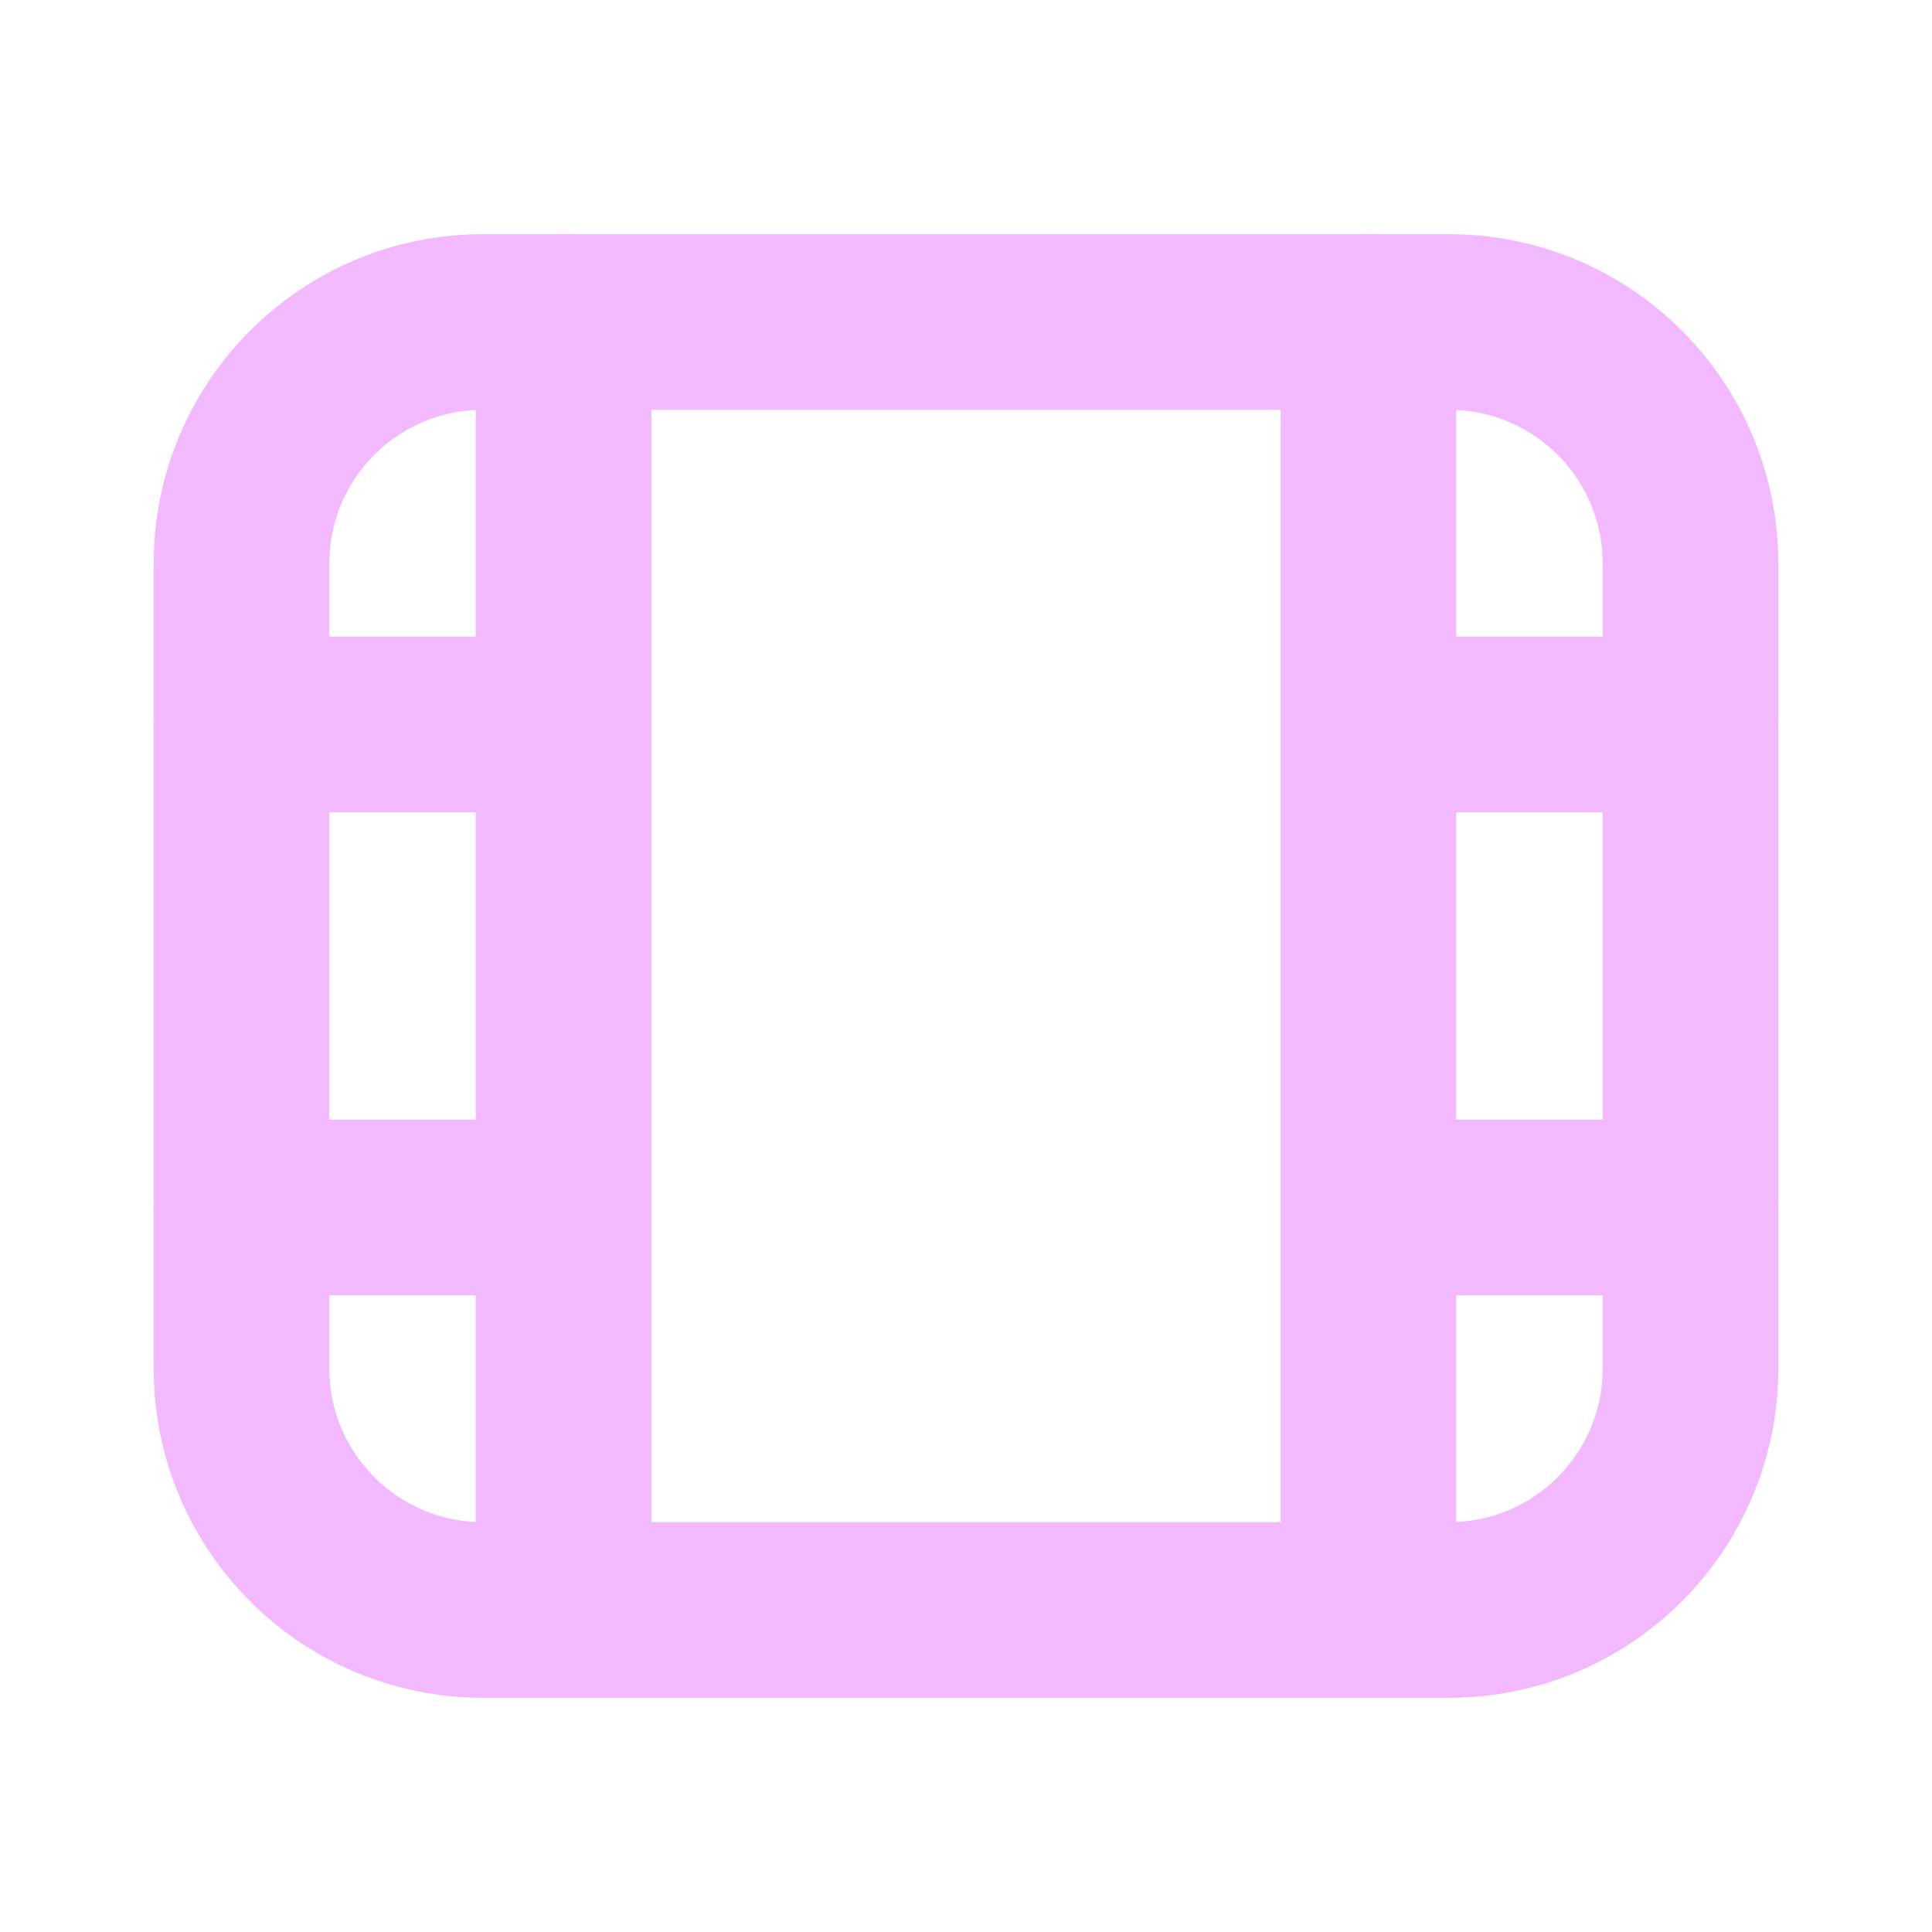
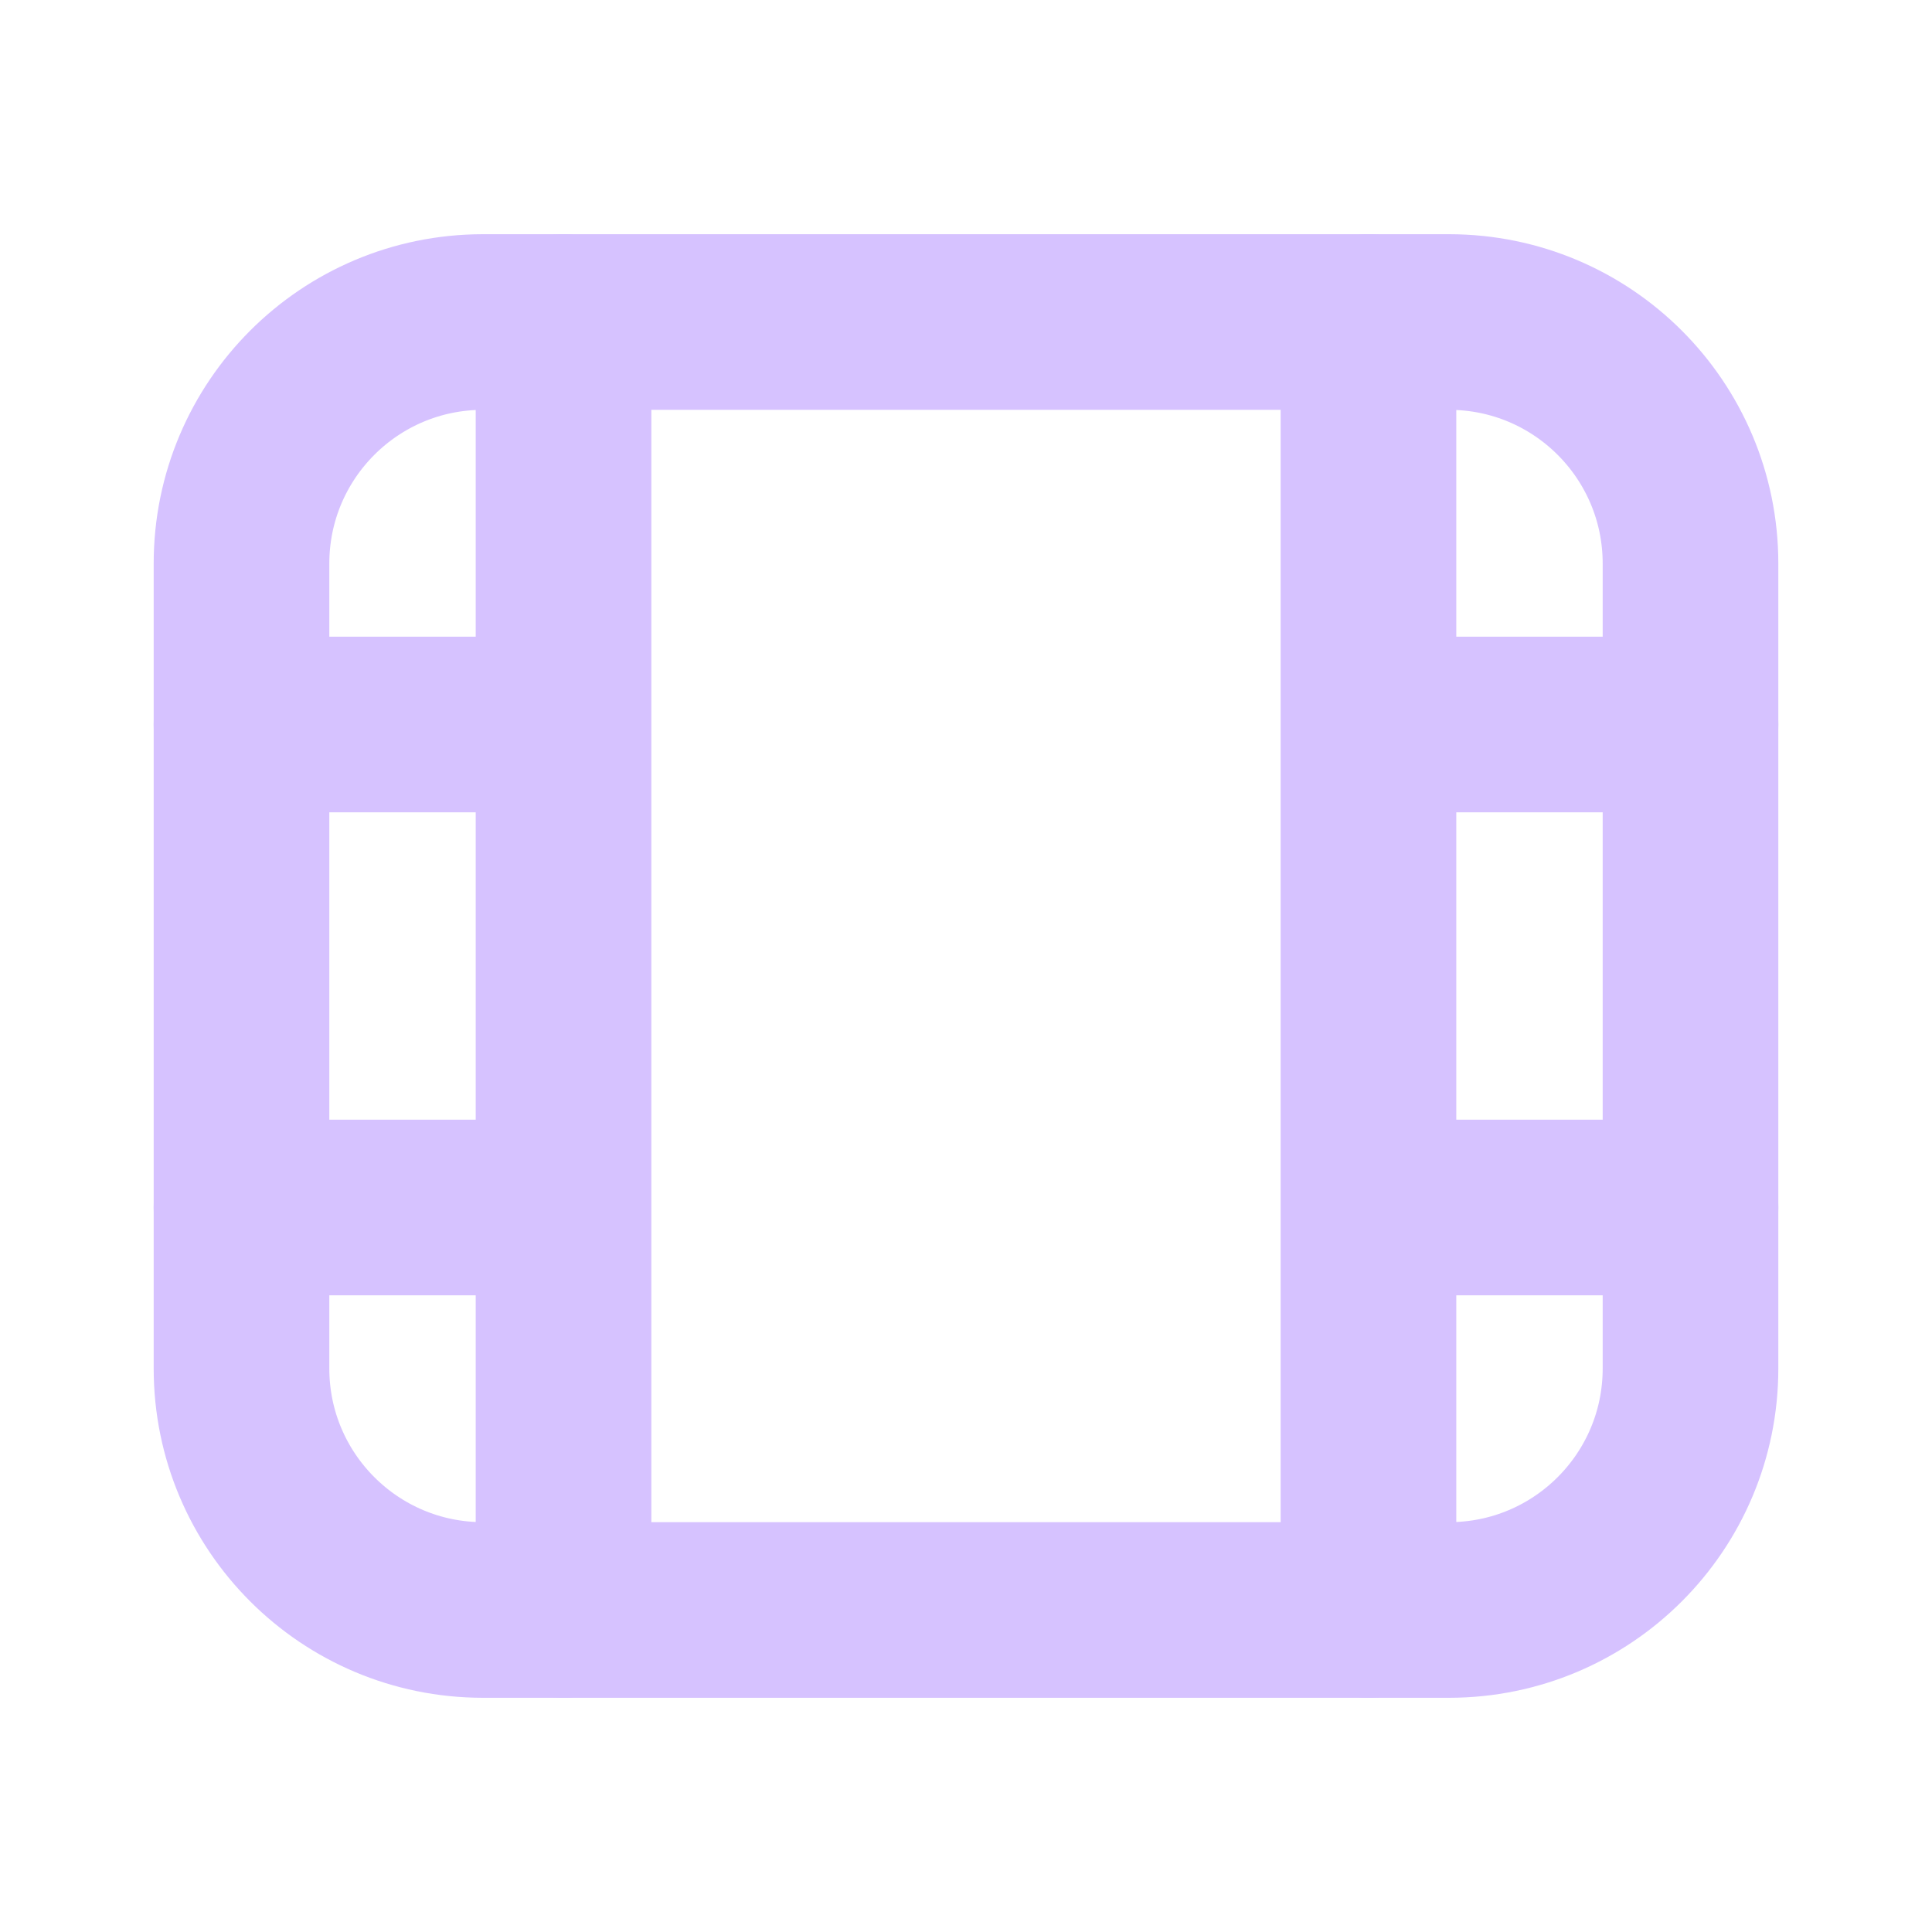
<svg xmlns="http://www.w3.org/2000/svg" preserveAspectRatio="none" overflow="visible" style="display: block;" width="22" height="22" viewBox="0 0 22 22" fill="none">
  <g id="Frame">
-     <path id="Vector" d="M5.5 3.667H16.5C18.019 3.667 19.25 4.898 19.25 6.417V15.583C19.25 17.102 18.019 18.333 16.5 18.333H5.5C3.981 18.333 2.75 17.102 2.75 15.583V6.417C2.75 4.898 3.981 3.667 5.5 3.667Z" stroke-width="2" stroke-linecap="round" stroke-linejoin="round" stroke="#F2B9FF" />
-     <path id="Vector_2" d="M6.417 3.667V18.333M15.583 3.667V18.333M2.75 8.25H6.417M2.75 13.75H6.417M15.583 8.25H19.25M15.583 13.75H19.25" stroke-width="2" stroke-linecap="round" stroke-linejoin="round" stroke="#F2B9FF" />
+     <path id="Vector" d="M5.5 3.667H16.5C18.019 3.667 19.25 4.898 19.25 6.417V15.583C19.25 17.102 18.019 18.333 16.5 18.333H5.5C3.981 18.333 2.75 17.102 2.75 15.583V6.417C2.75 4.898 3.981 3.667 5.5 3.667Z" stroke-width="2" stroke-linecap="round" stroke-linejoin="round" stroke="#d6c2ff" />
+     <path id="Vector_2" d="M6.417 3.667V18.333M15.583 3.667V18.333M2.75 8.25H6.417M2.75 13.75H6.417M15.583 8.25H19.25M15.583 13.75H19.25" stroke-width="2" stroke-linecap="round" stroke-linejoin="round" stroke="#d6c2ff" />
  </g>
</svg>
